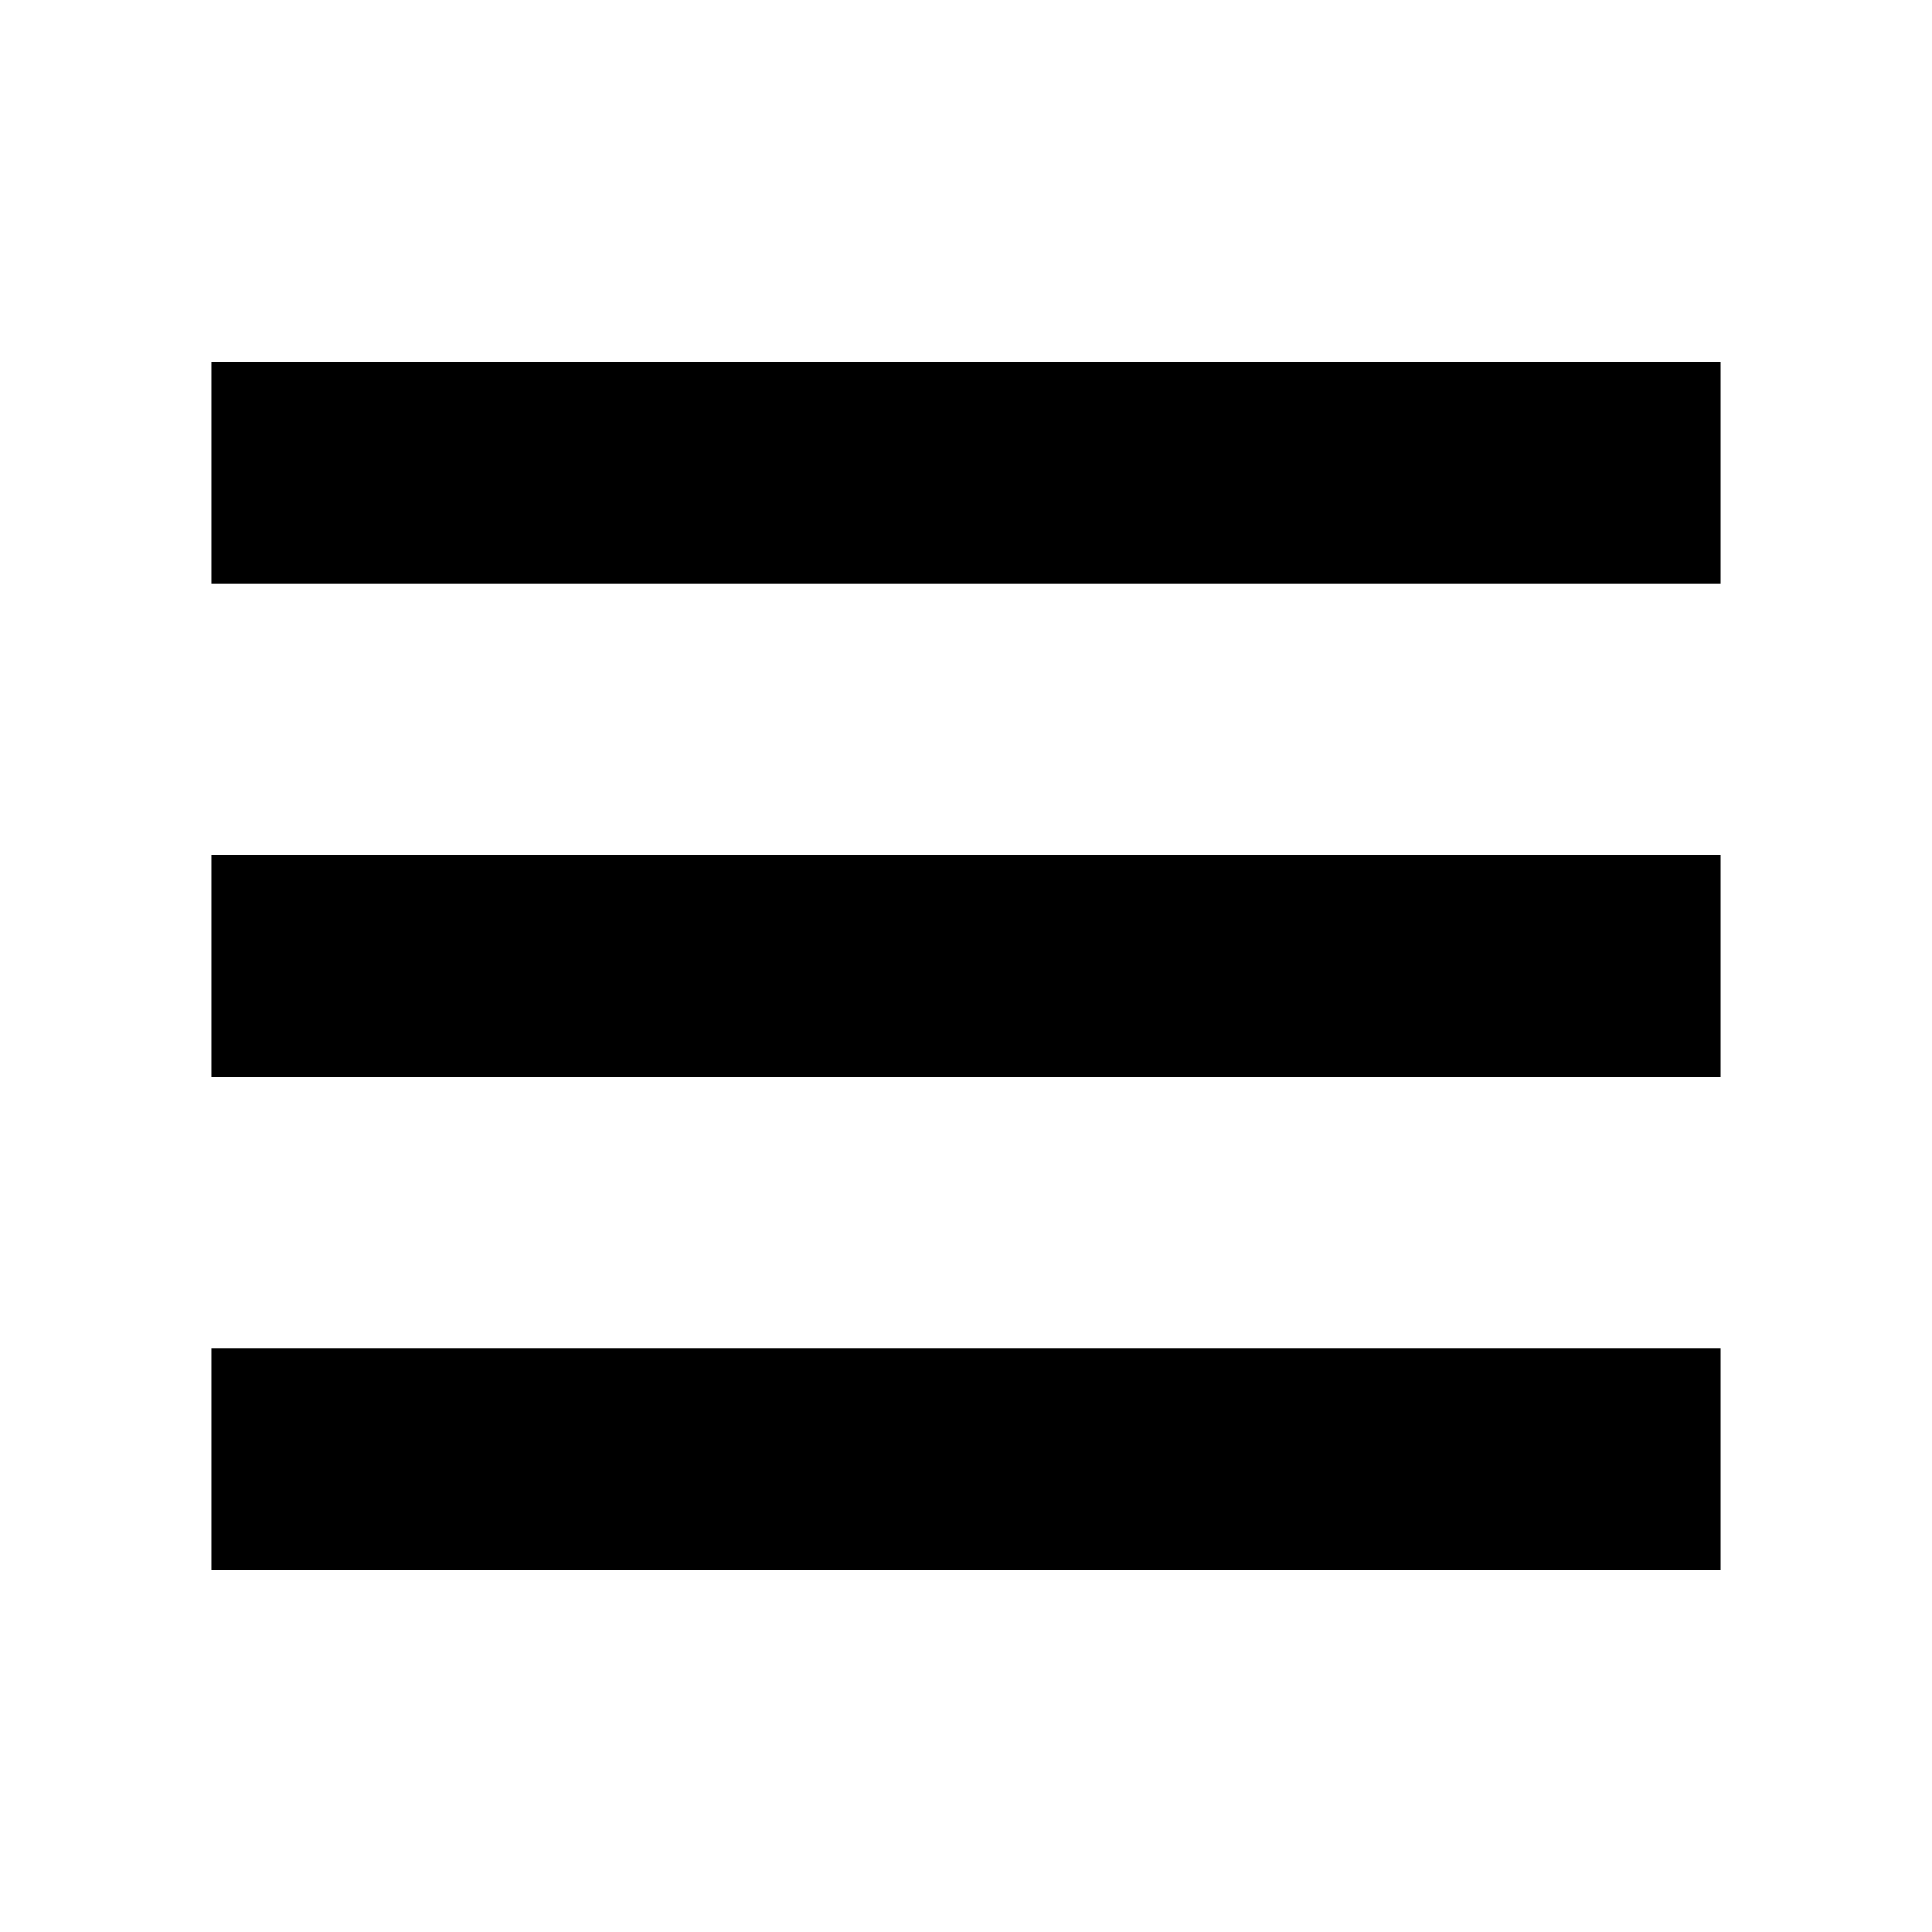
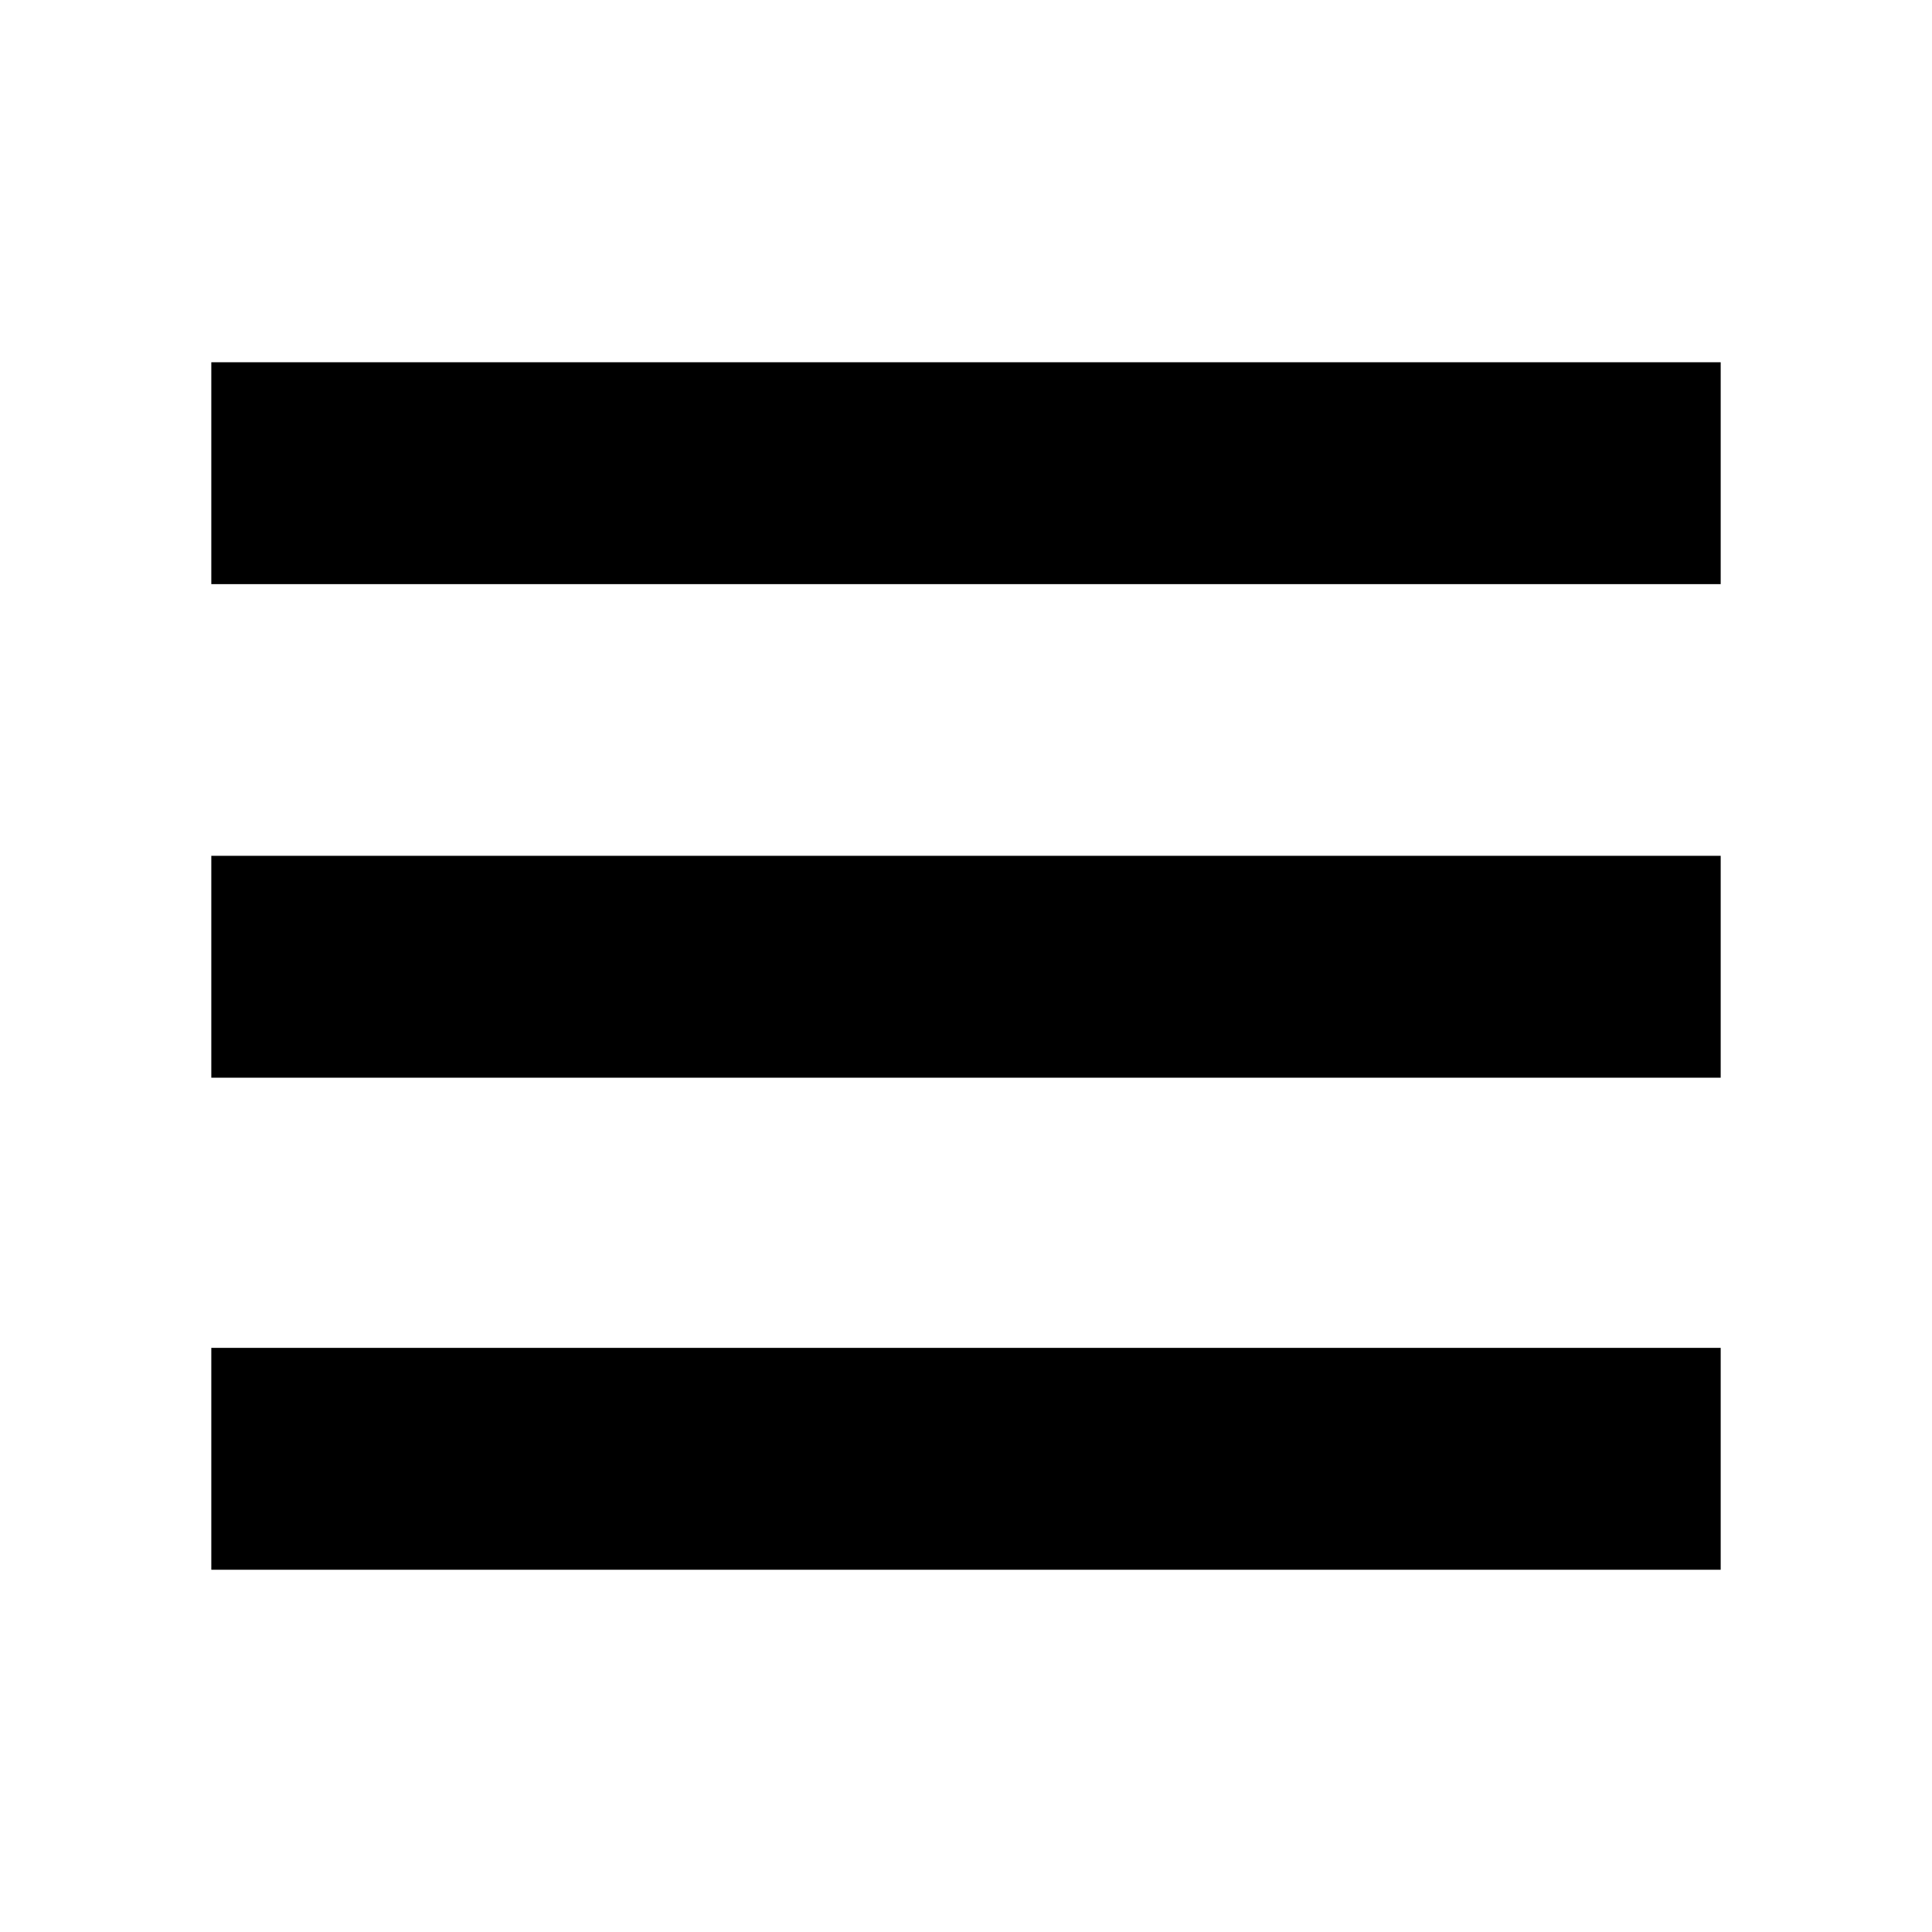
- <svg xmlns="http://www.w3.org/2000/svg" version="1.1" id="Layer_1" x="0px" y="0px" width="128px" height="128px" viewBox="-14 -24 128 128" enable-background="new -14 -24 128 128" xml:space="preserve">
-   <rect width="100" height="14.692" />
-   <rect y="32.654" width="100" height="14.692" />
-   <rect y="65.307" width="100" height="14.693" />
+ <svg xmlns="http://www.w3.org/2000/svg" version="1.1" id="Layer_1" x="0px" y="0px" width="128px" height="128px" viewBox="0 0 128 128" enable-background="new 0 0 128 128" xml:space="preserve">
+   <rect x="14" y="24" width="100" height="14.7" />
+   <rect x="14" y="56.7" width="100" height="14.7" />
+   <rect x="14" y="89.3" width="100" height="14.7" />
</svg>
